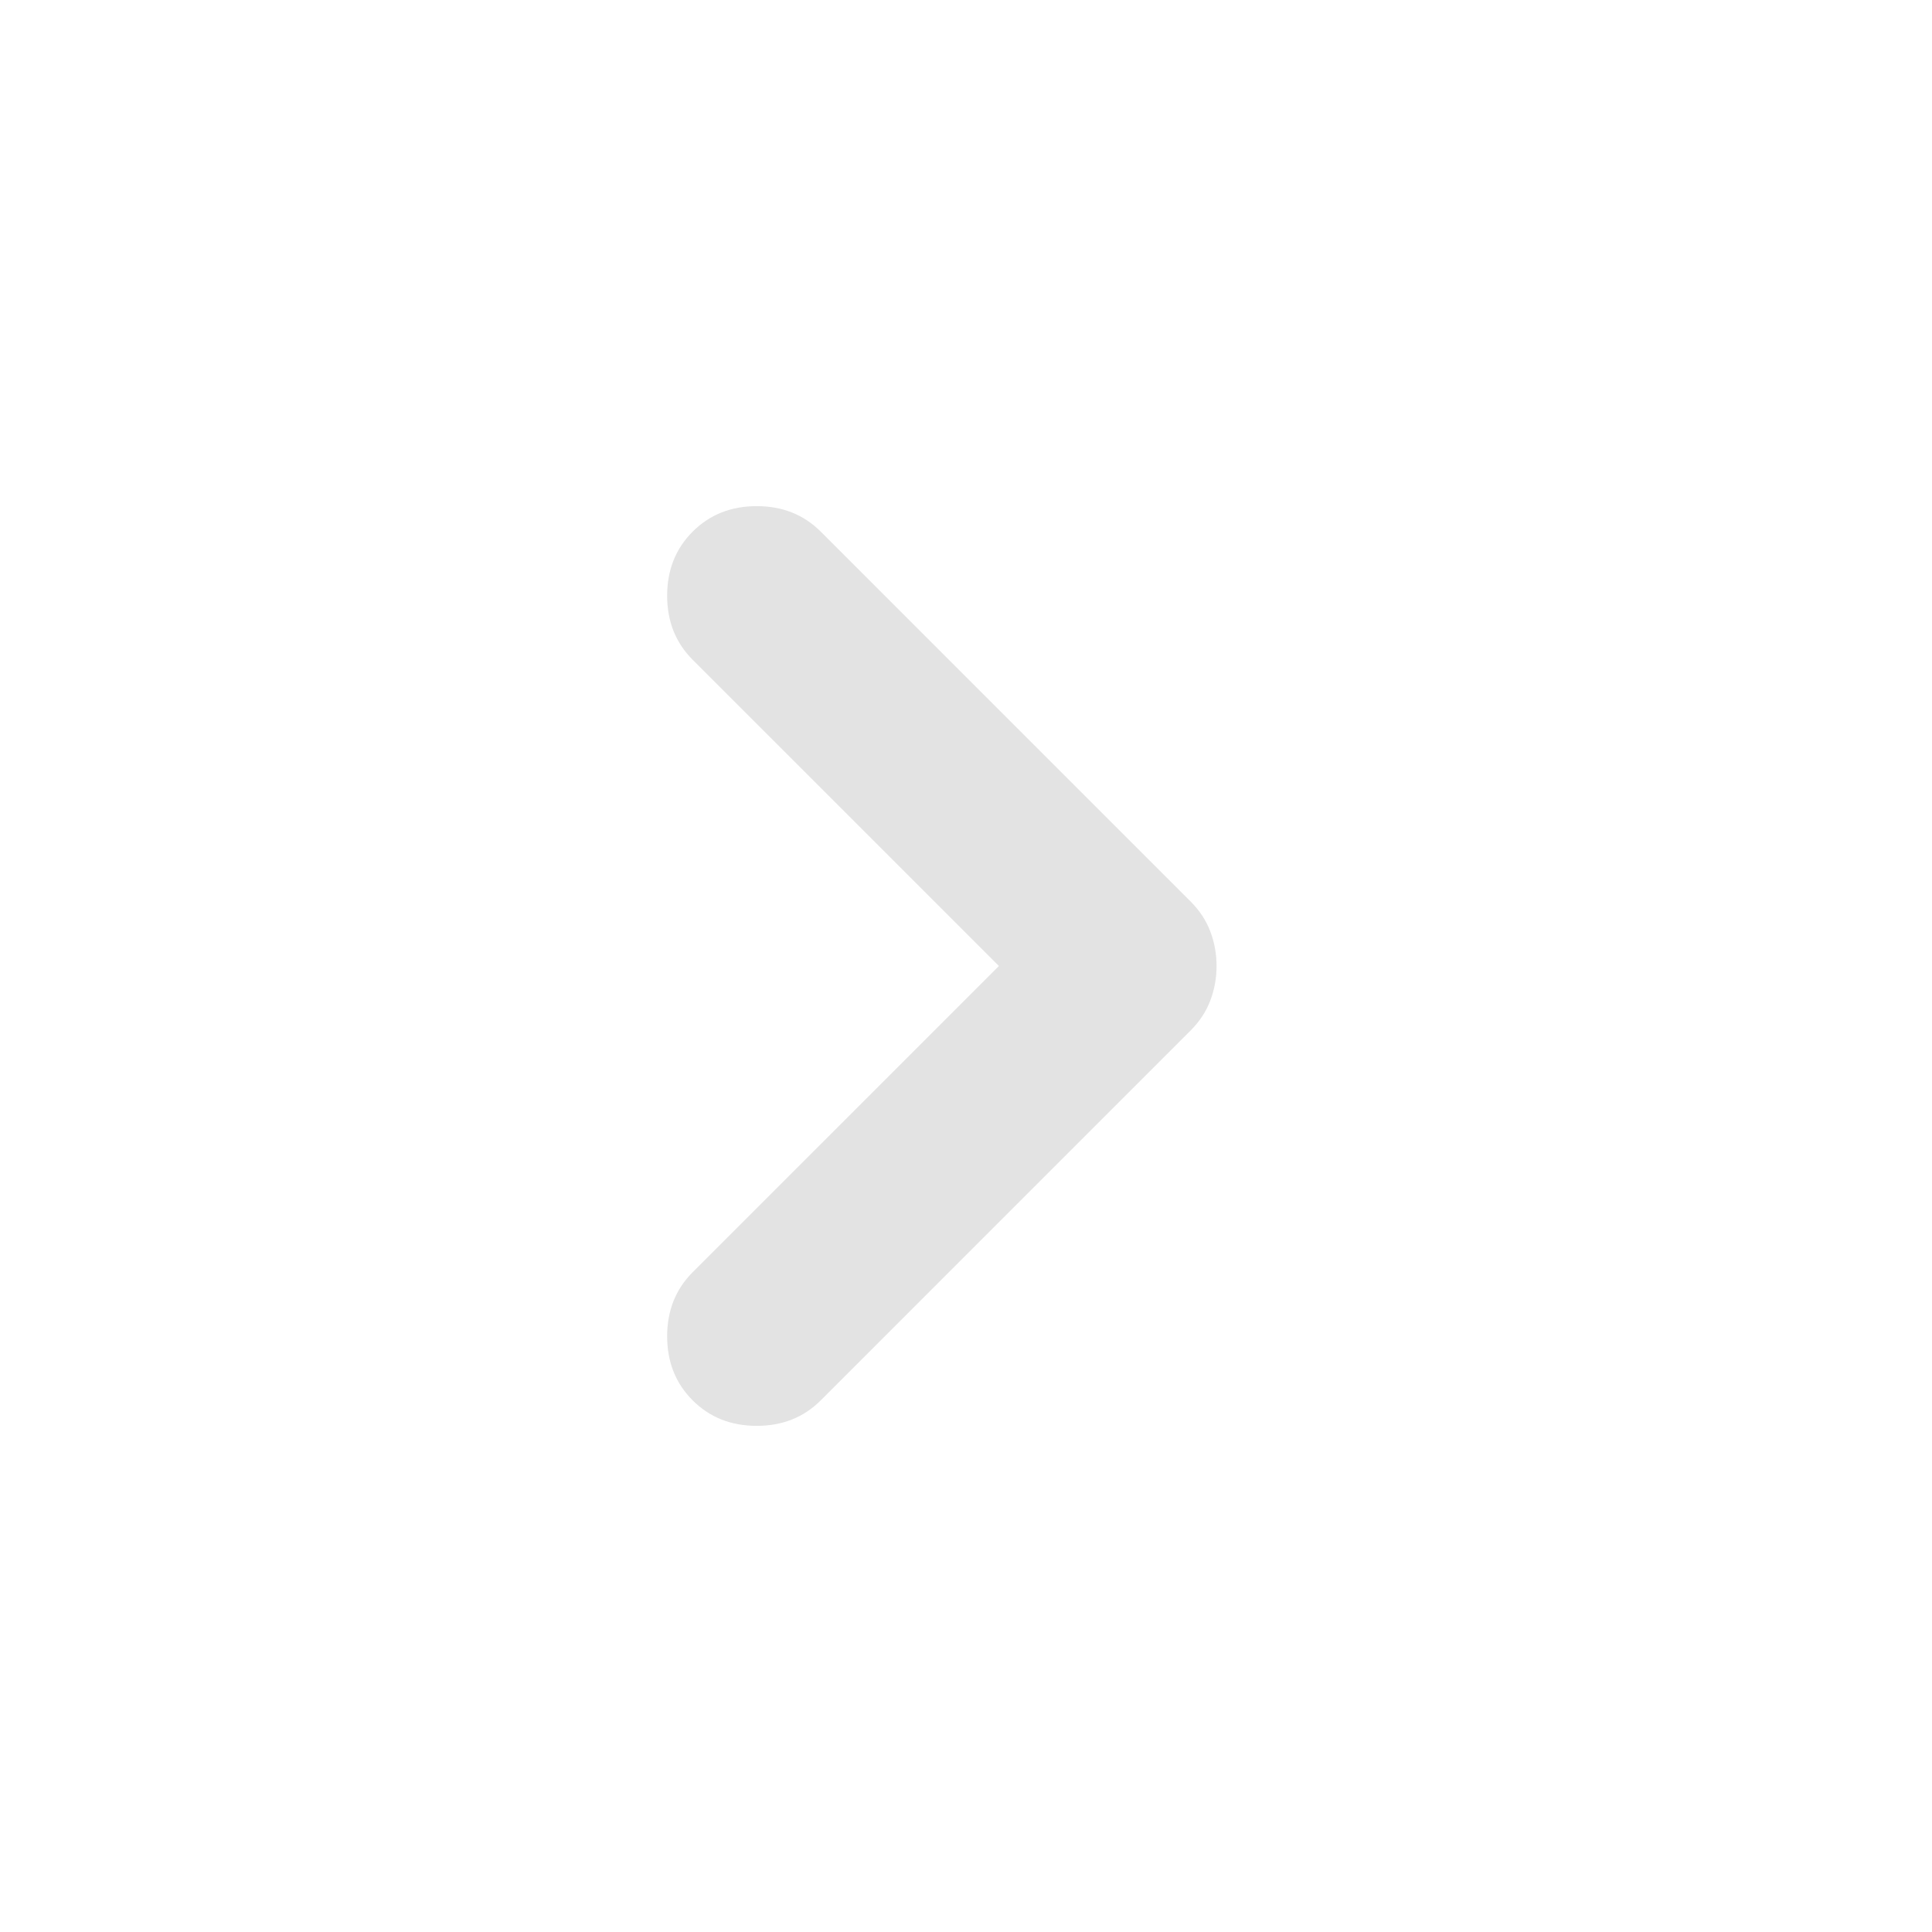
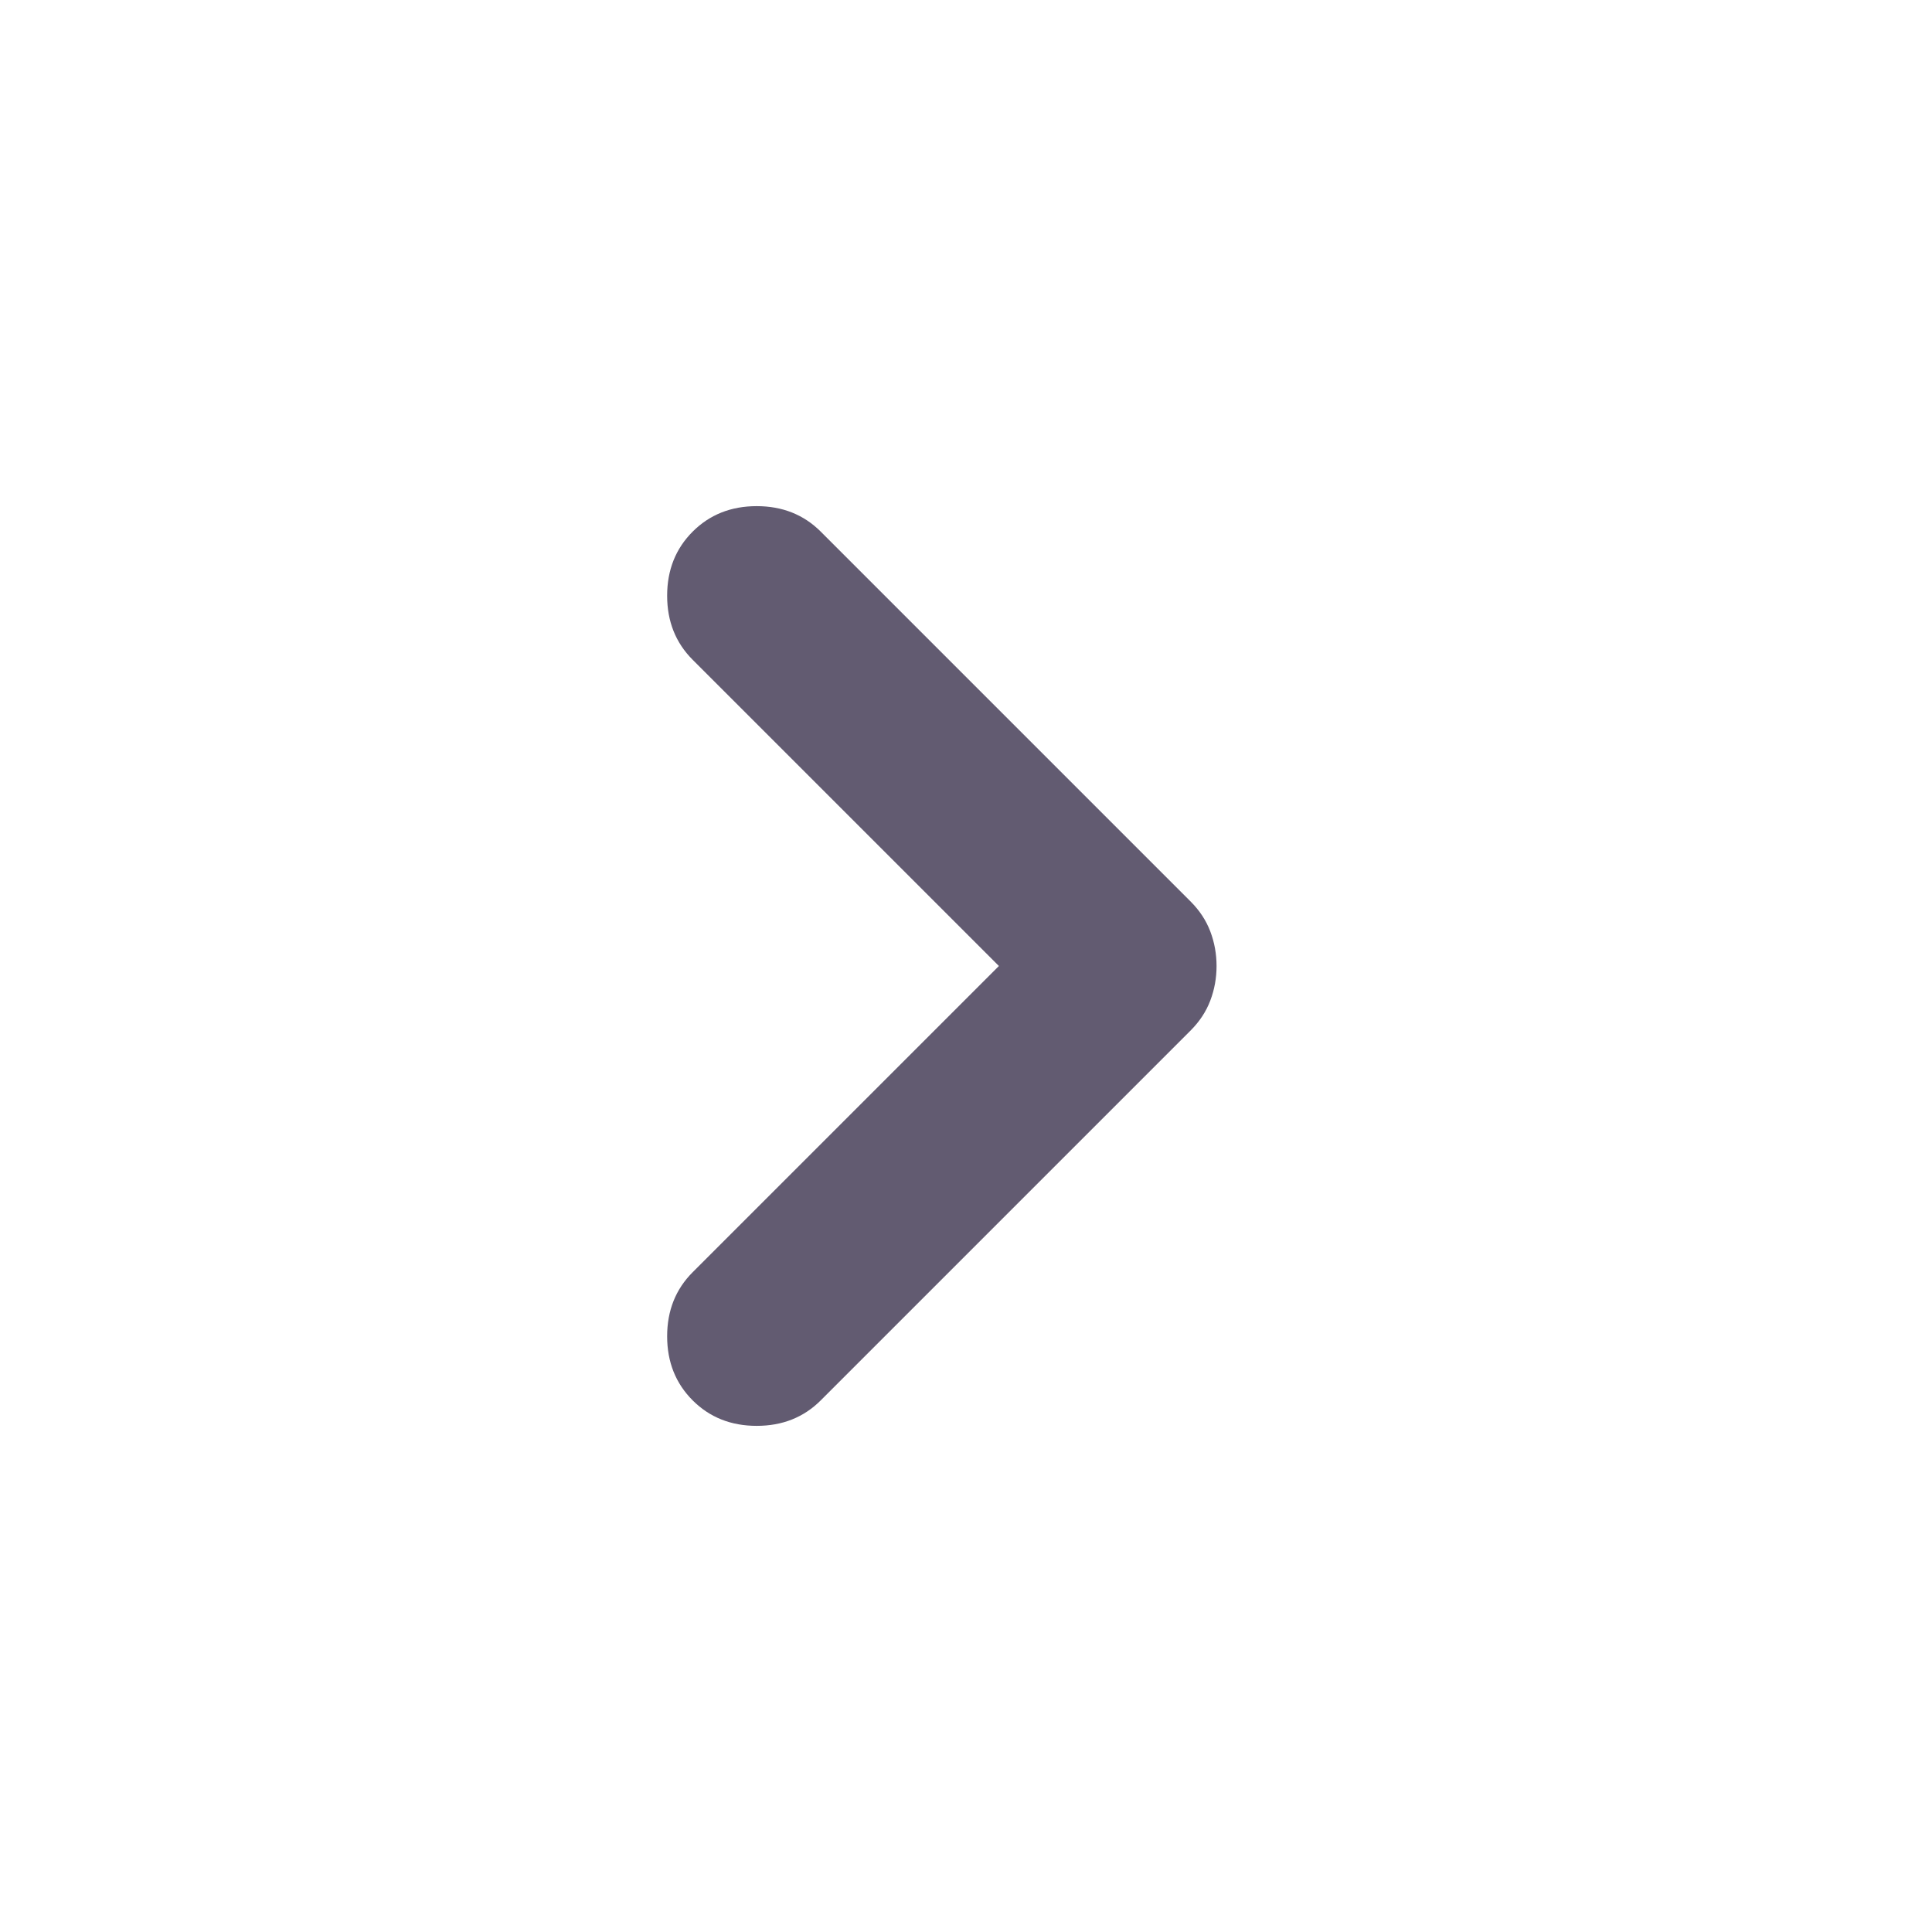
- <svg xmlns="http://www.w3.org/2000/svg" height="24px" viewBox="0 -960 960 960" width="24px" fill="#e3e3e3">
+ <svg xmlns="http://www.w3.org/2000/svg" height="24px" viewBox="0 -960 960 960" width="24px" fill="#625b71">
  <path d="M496.35-480 344.17-632.17Q331.5-644.85 331.5-664t12.67-31.83Q356.85-708.5 376-708.5t31.83 12.67l183.76 183.76q6.71 6.72 9.81 14.92 3.1 8.19 3.1 17.15 0 8.96-3.1 17.15-3.1 8.2-9.81 14.92L407.83-264.17Q395.15-251.5 376-251.5t-31.83-12.67Q331.5-276.85 331.5-296t12.67-31.83L496.35-480Z" />
</svg>
